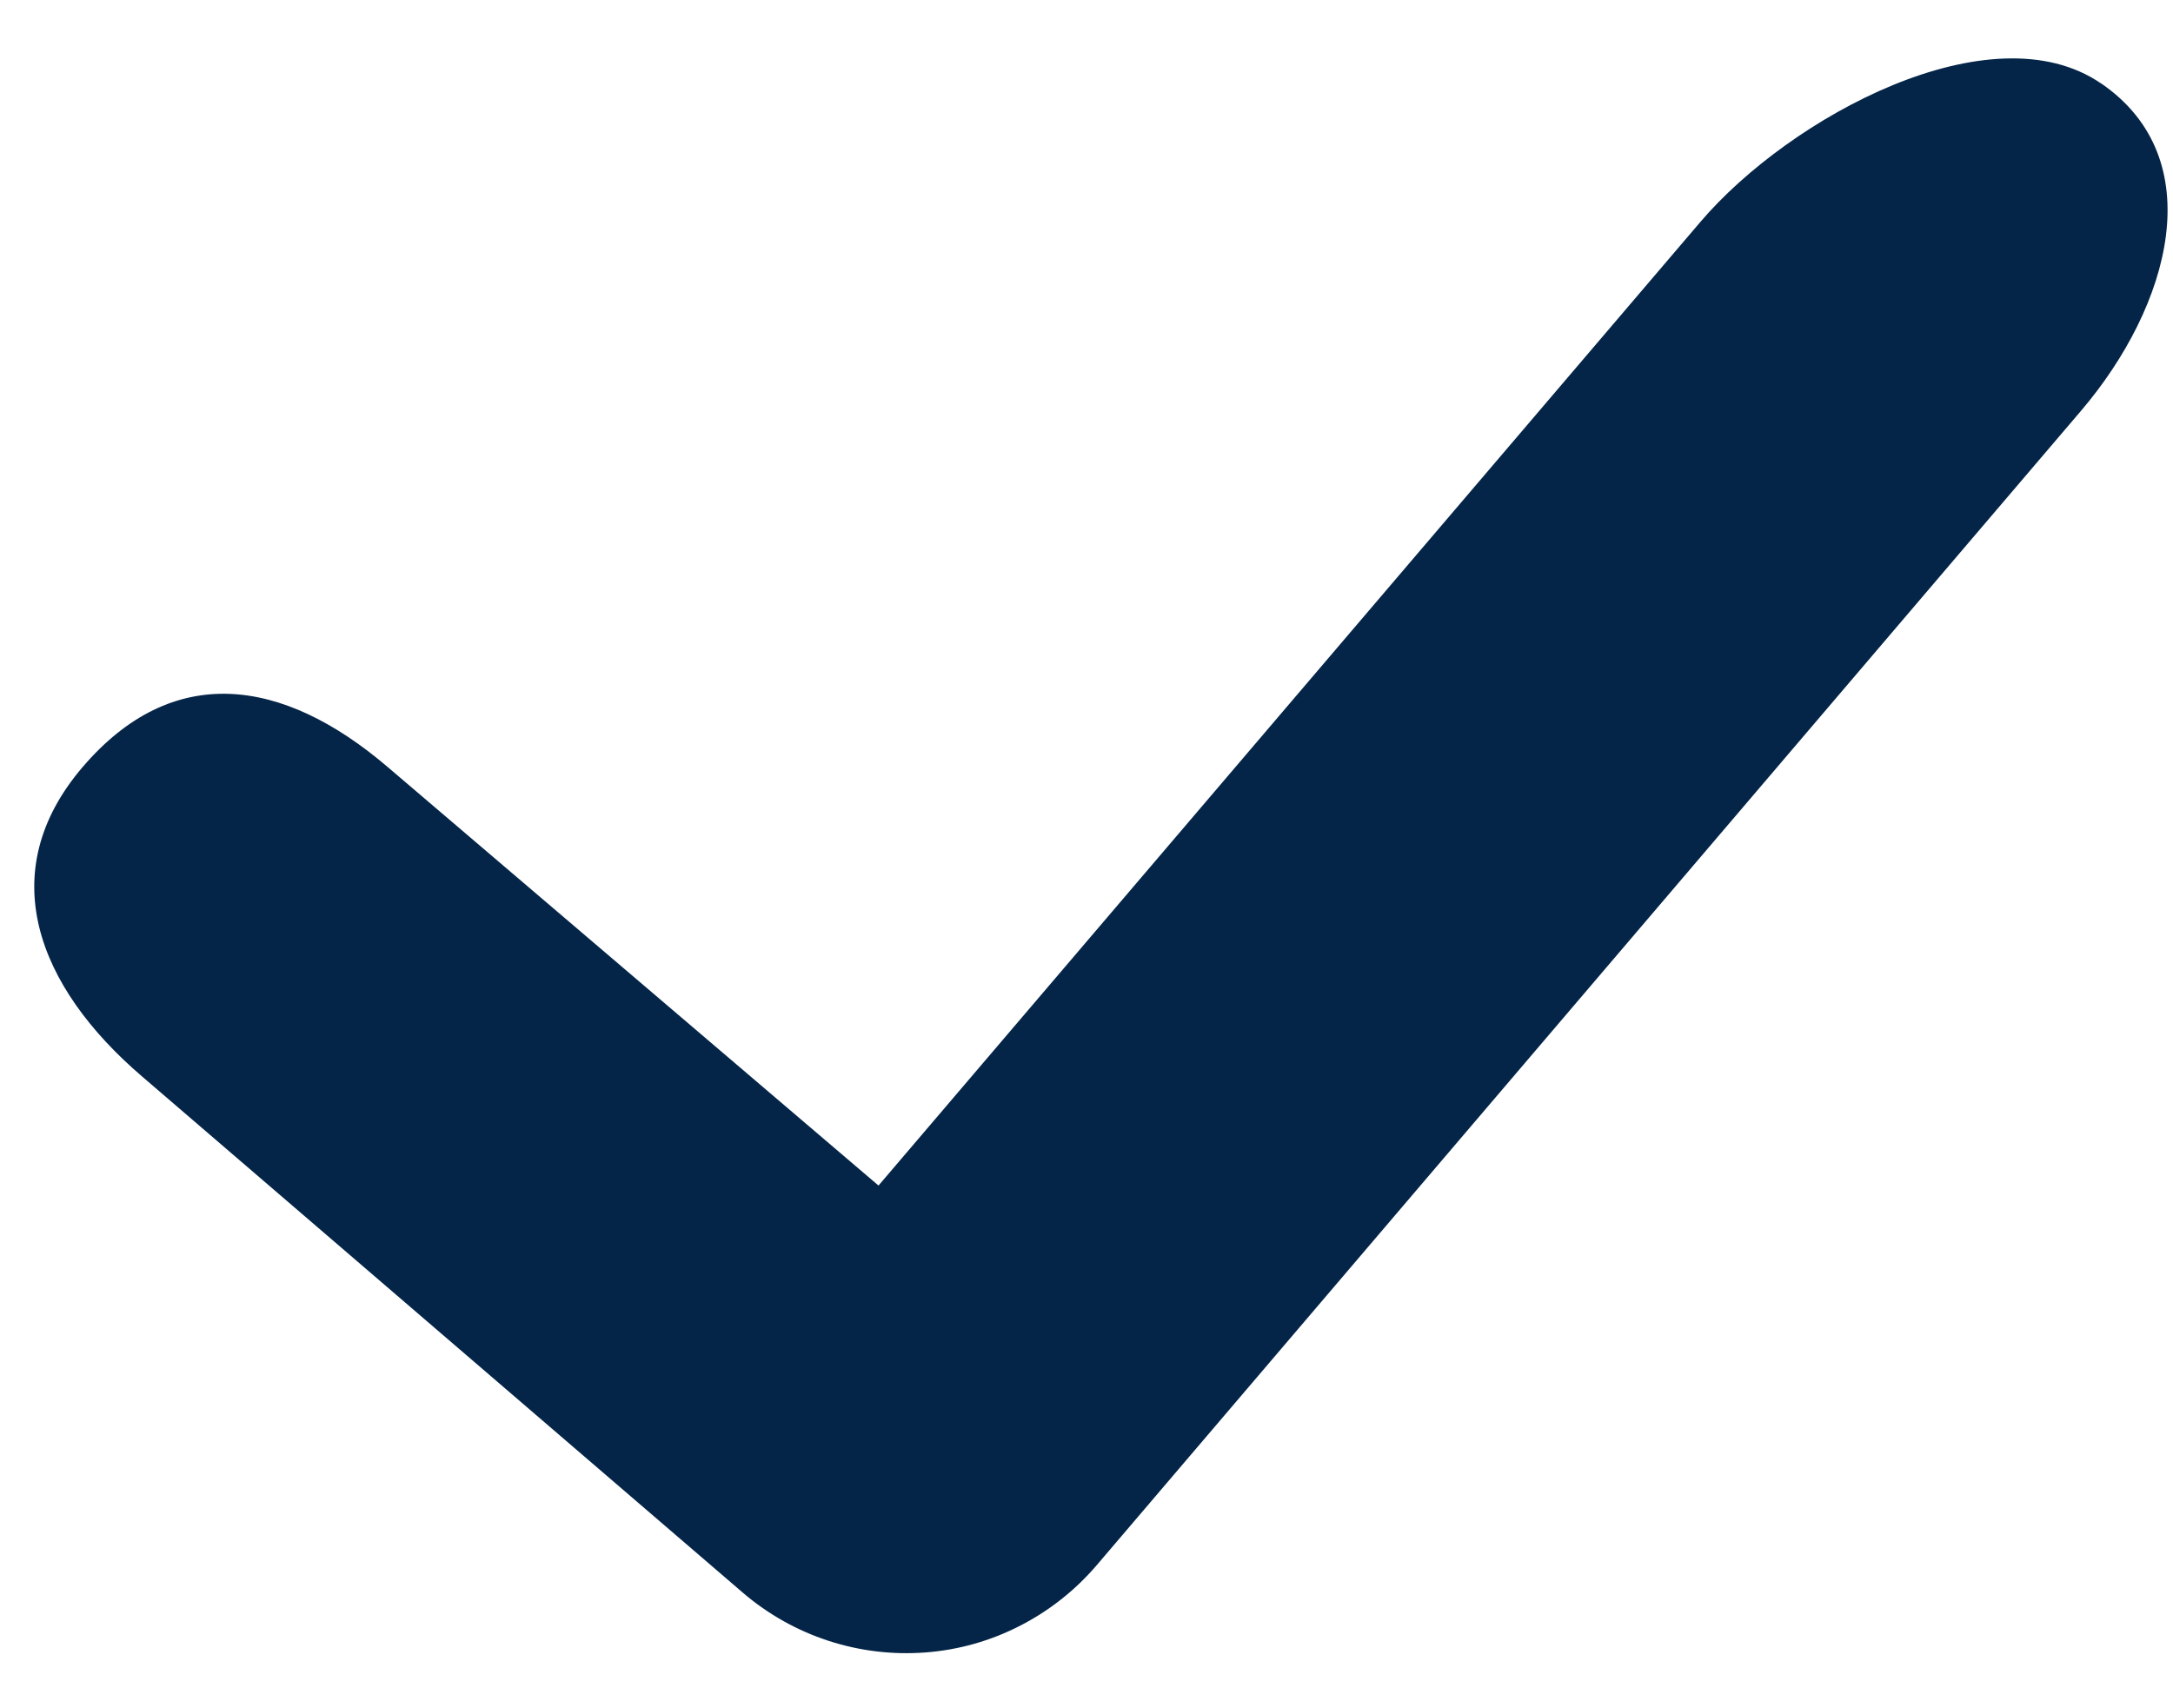
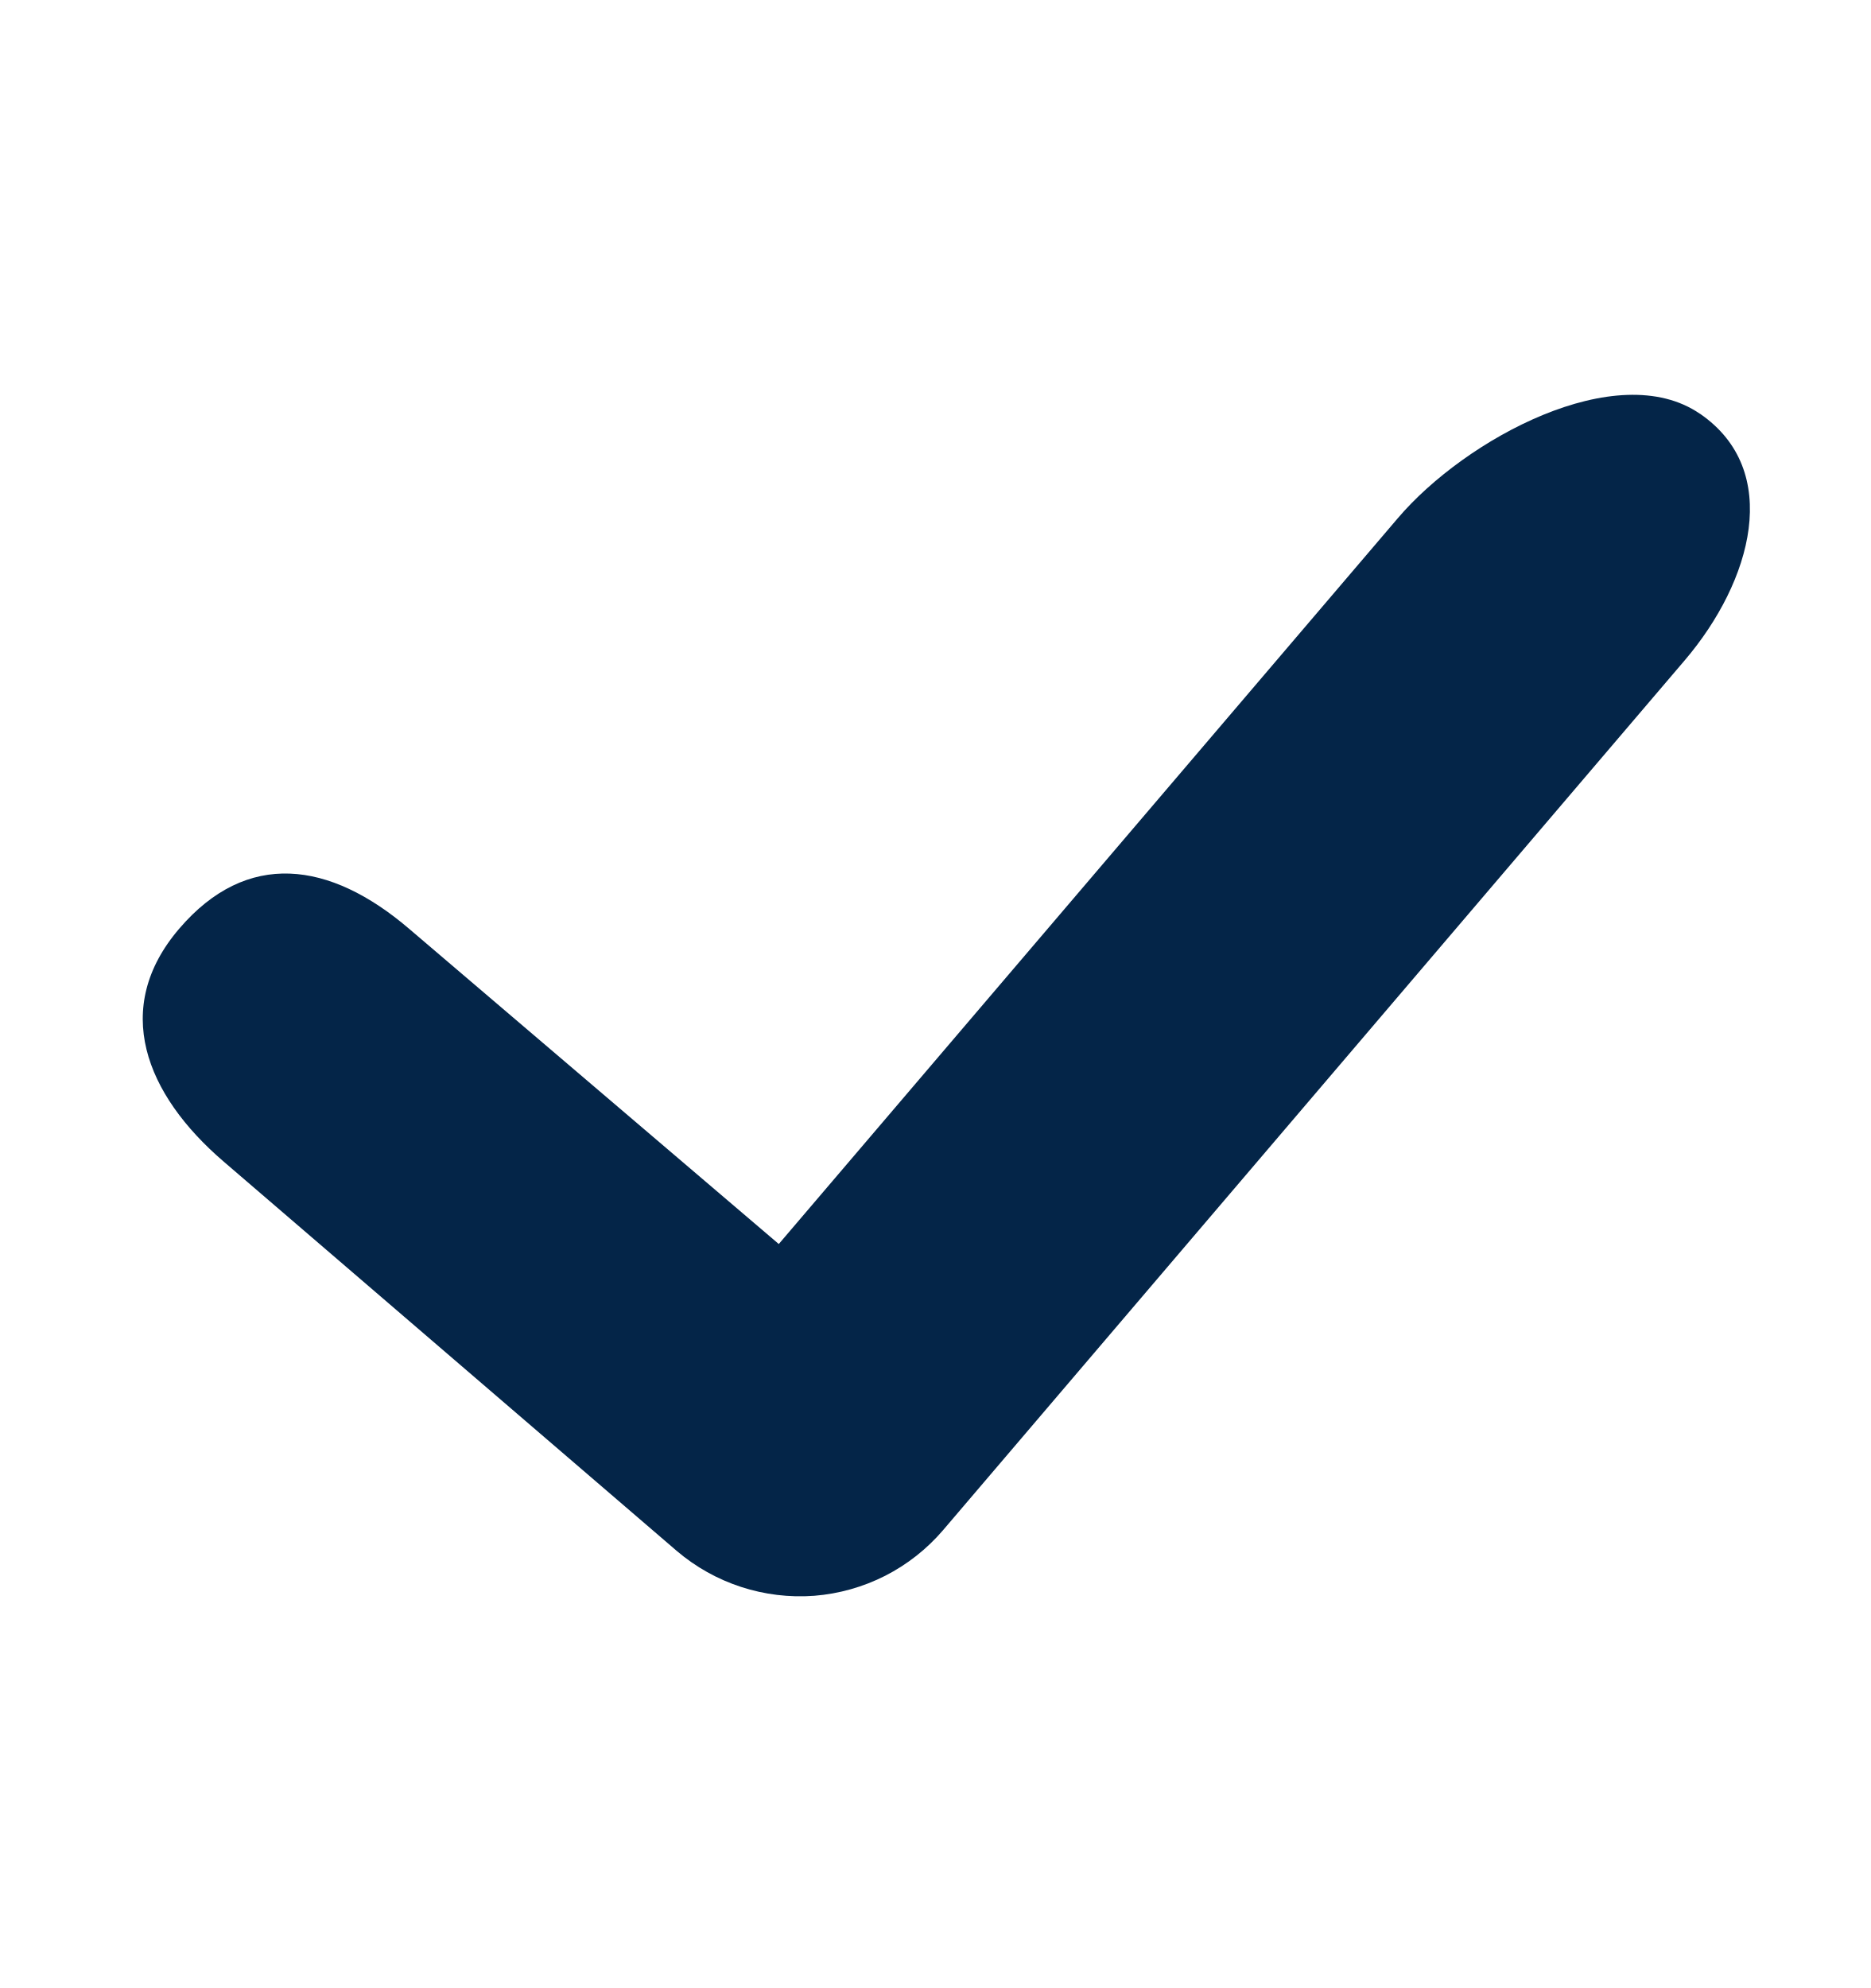
- <svg xmlns="http://www.w3.org/2000/svg" width="14" height="11" viewBox="0 0 14 11" fill="none">
-   <path d="M13.537 0.538C12.829 0.052 11.532 0.752 10.954 1.431L5.66 7.638L2.497 4.941C1.819 4.362 1.112 4.265 0.533 4.941C-0.047 5.618 0.239 6.356 0.915 6.935L4.787 10.262C5.113 10.541 5.536 10.679 5.964 10.646C6.175 10.63 6.381 10.572 6.57 10.475C6.758 10.379 6.926 10.247 7.064 10.086L13.408 2.646C13.984 1.97 14.245 1.024 13.538 0.538H13.537Z" fill="#042548" />
+ <svg xmlns="http://www.w3.org/2000/svg" width="16" height="17" viewBox="0 0 16 17" fill="none">
+   <path d="M14.537 3.538C13.829 3.052 12.532 3.752 11.954 4.431L6.66 10.638L3.497 7.941C2.819 7.362 2.112 7.265 1.533 7.941C0.953 8.618 1.239 9.356 1.915 9.935L5.787 13.262C6.113 13.54 6.536 13.678 6.964 13.646C7.175 13.629 7.381 13.571 7.57 13.475C7.758 13.379 7.926 13.247 8.064 13.086L14.408 5.646C14.984 4.97 15.245 4.024 14.538 3.538H14.537Z" fill="#042548" />
</svg>
